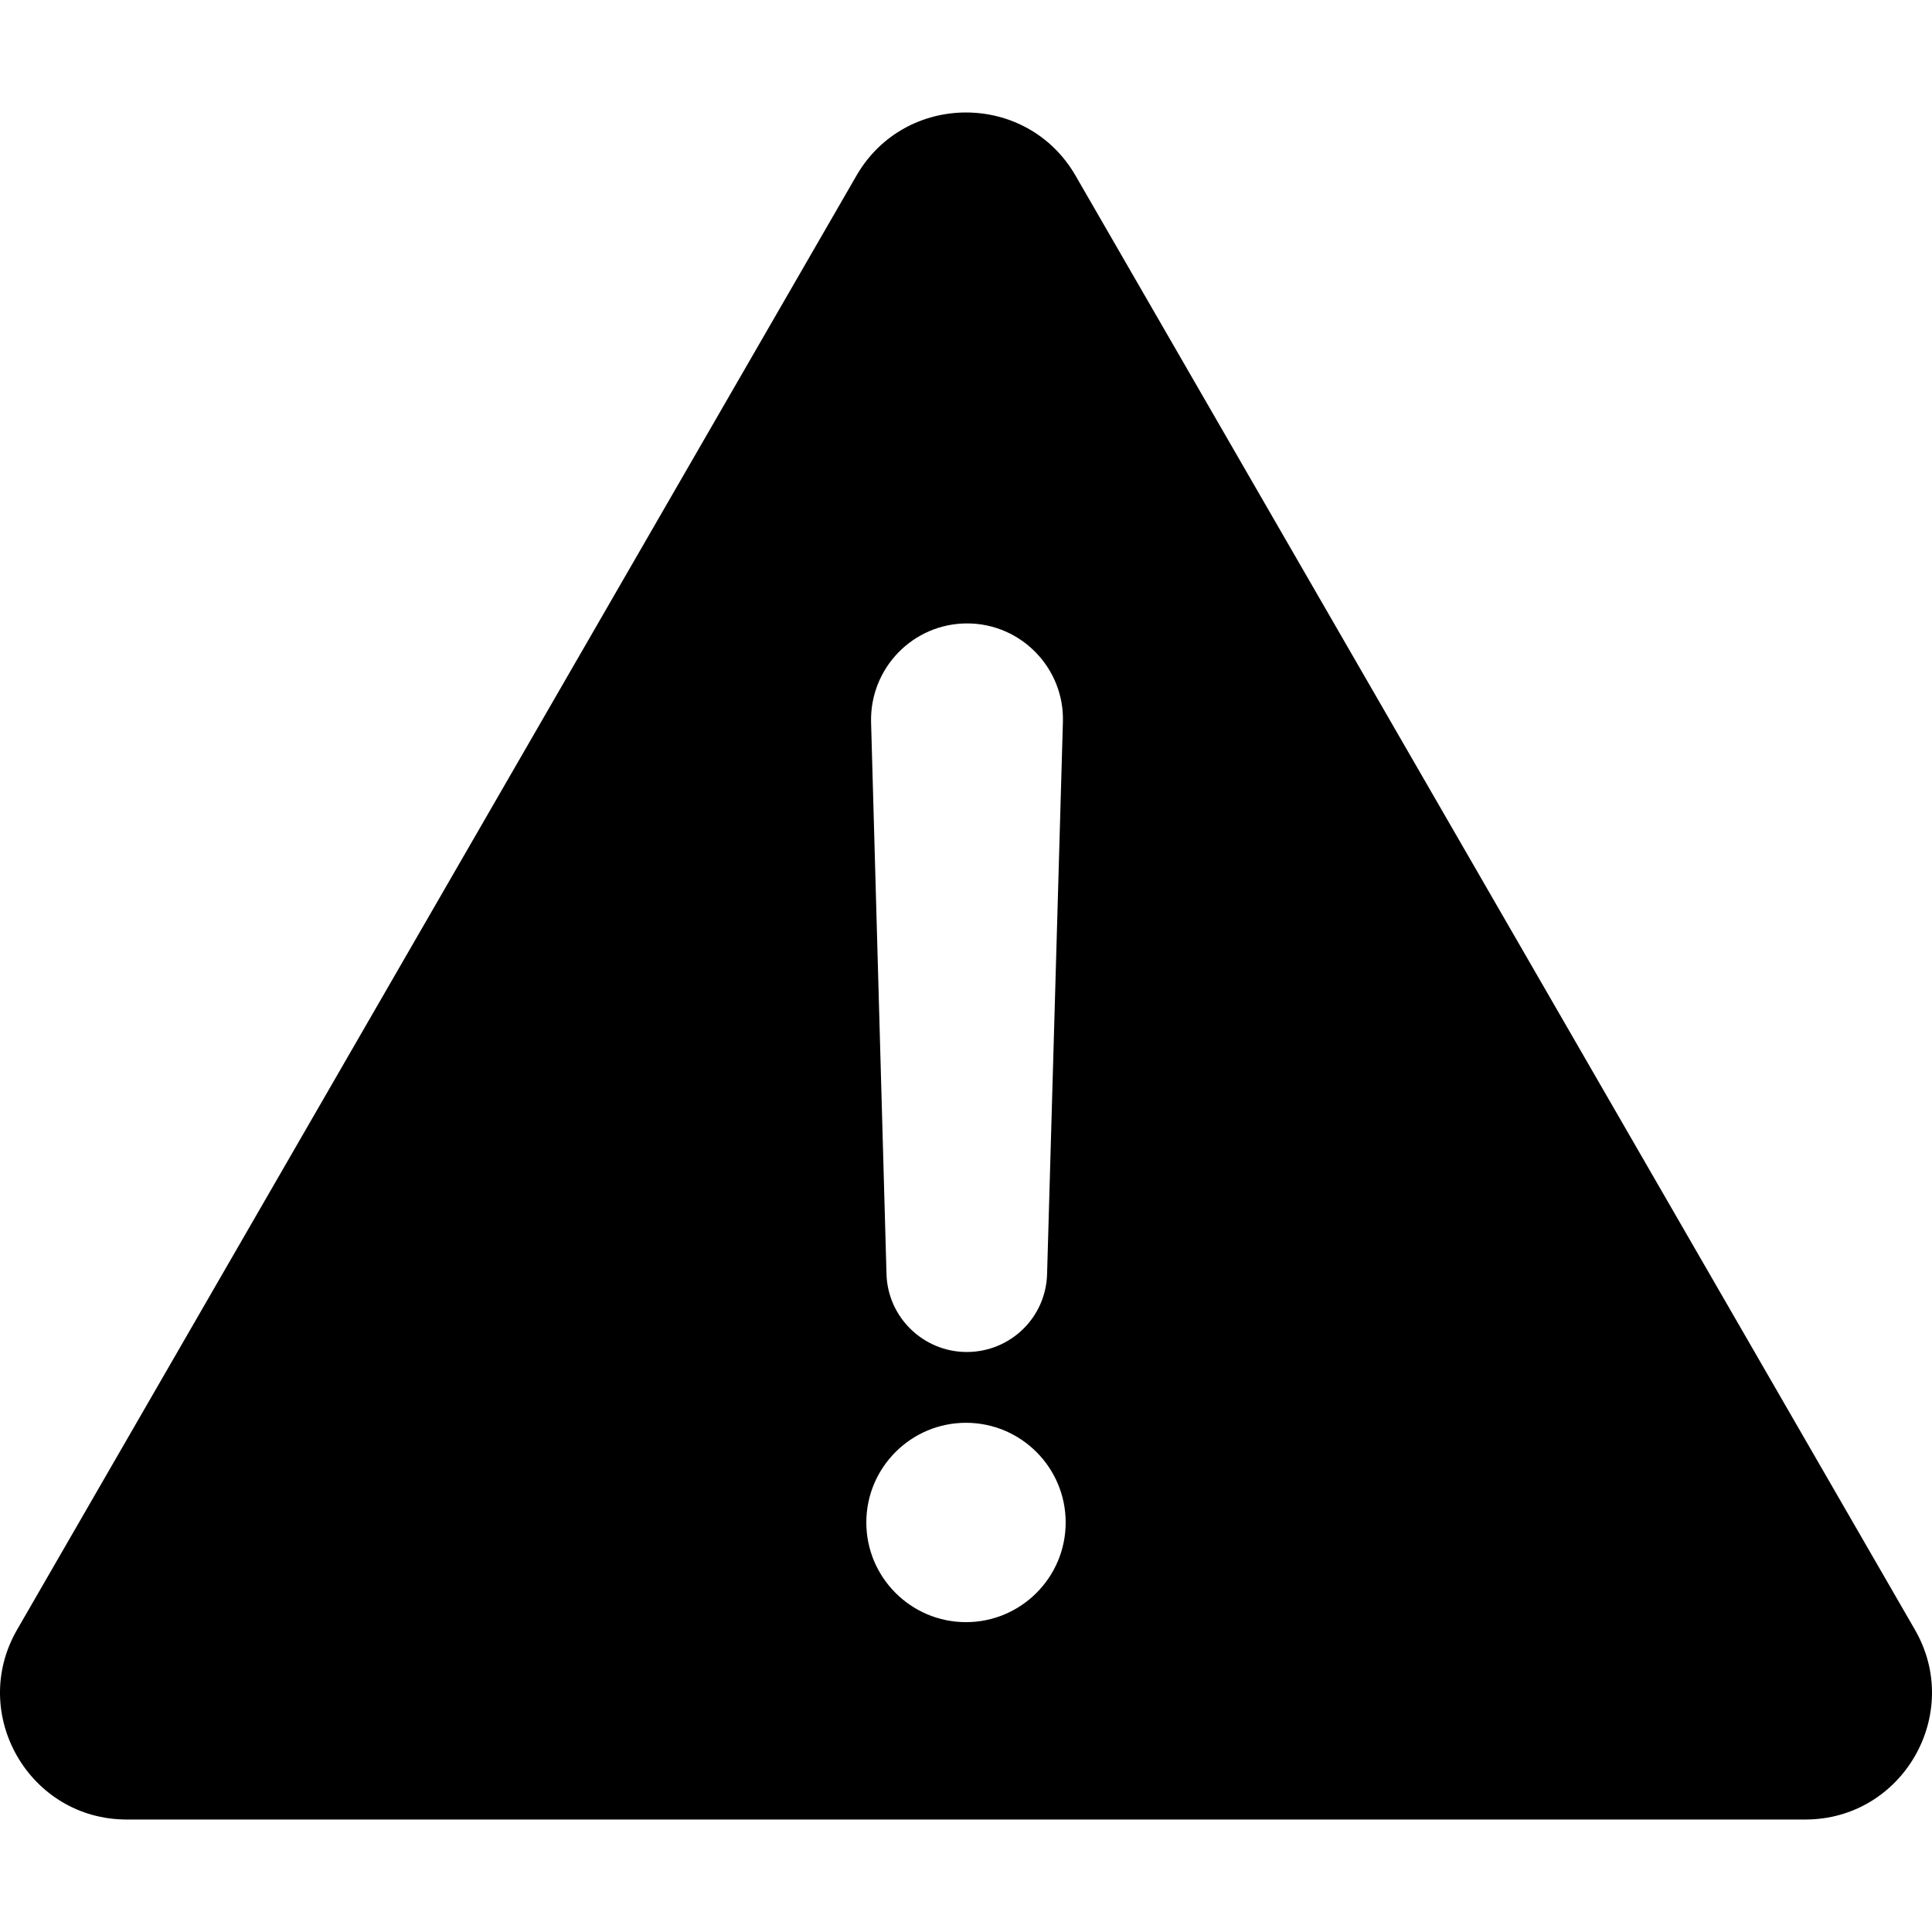
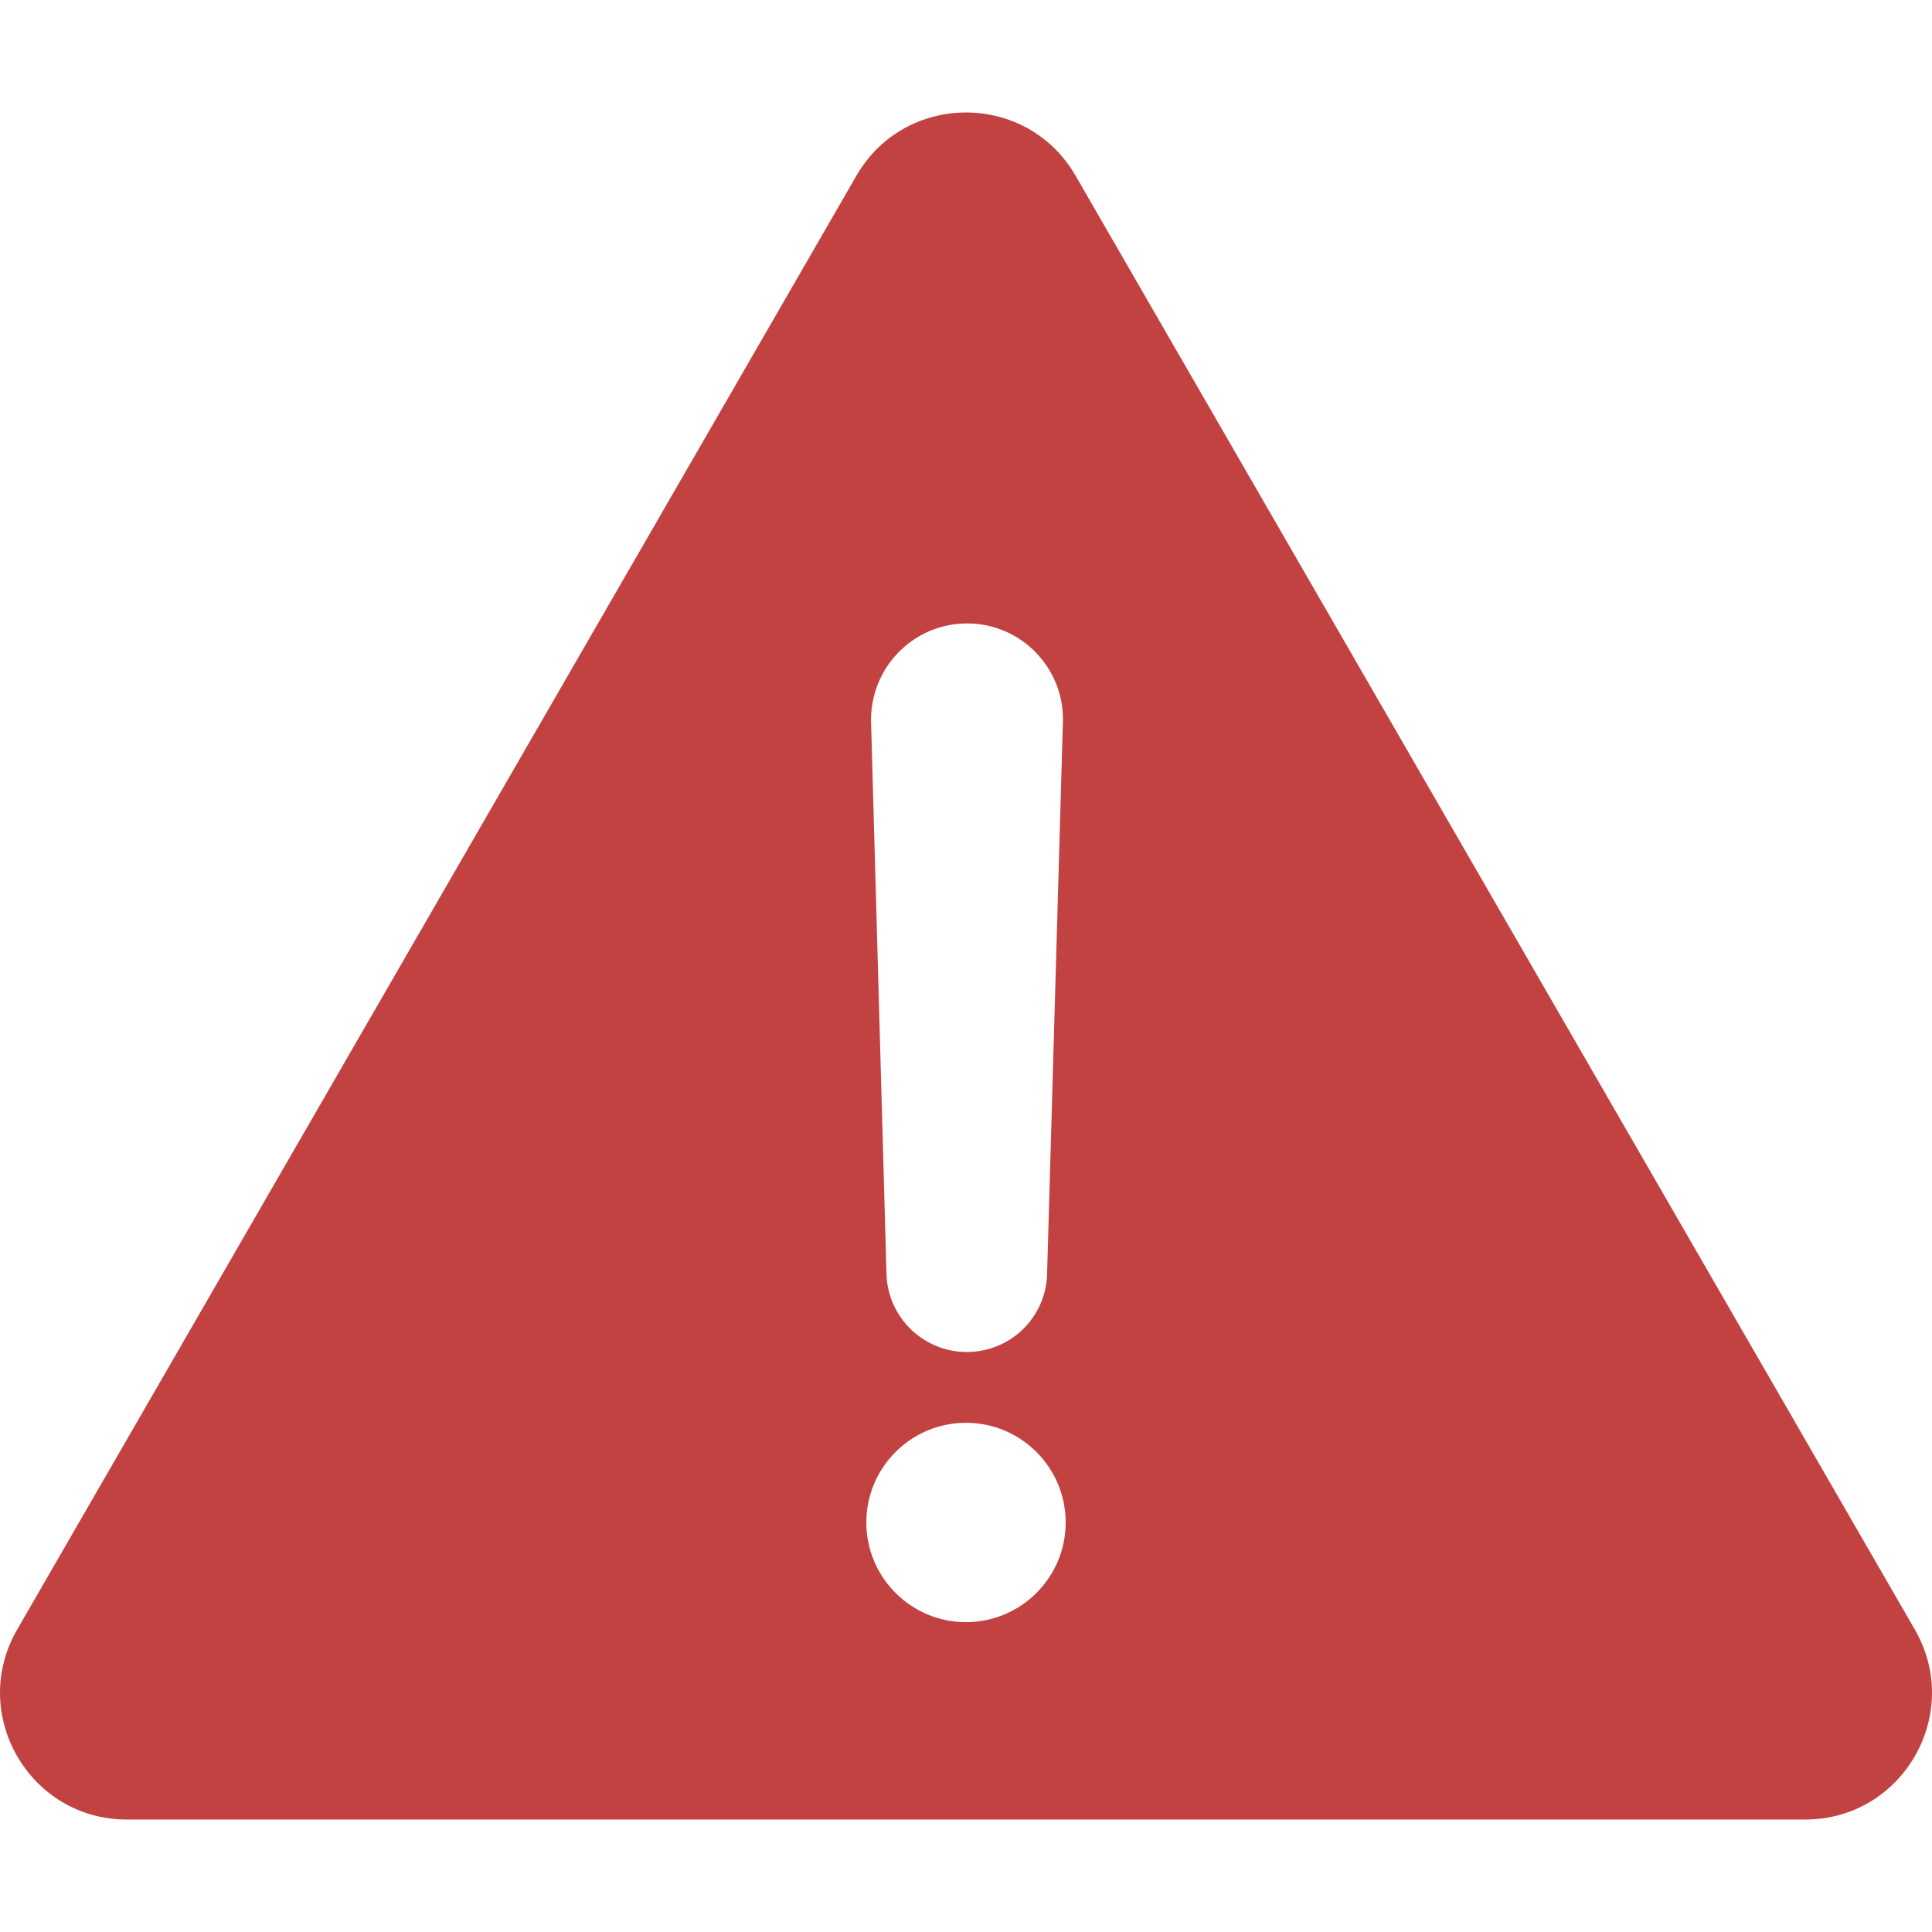
<svg xmlns="http://www.w3.org/2000/svg" version="1.1" id="Capa_1" x="0px" y="0px" viewBox="0 0 488.451 488.451" style="enable-background:new 0 0 488.451 488.451;" xml:space="preserve">
  <g>
-     <path d="M484.125,412.013l-212.2-367.6c-12.3-21.3-43.1-21.3-55.4,0l-212.2,367.6c-12.3,21.3,3.1,48,27.7,48h424.4   C481.025,460.013,496.425,433.313,484.125,412.013z M244.525,157.613c13.6,0,24.6,11.3,24.2,24.9l-4,139.6   c-0.3,11-9.3,19.7-20.3,19.7s-20-8.8-20.3-19.7l-3.9-139.6C219.925,168.913,230.825,157.613,244.525,157.613z M244.225,410.113   c-13.9,0-25.2-11.3-25.2-25.2c0-13.9,11.3-25.2,25.2-25.2s25.2,11.3,25.2,25.2S258.125,410.113,244.225,410.113z" />
+     <path fill="#c24242" d="M484.125,412.013l-212.2-367.6c-12.3-21.3-43.1-21.3-55.4,0l-212.2,367.6c-12.3,21.3,3.1,48,27.7,48h424.4   C481.025,460.013,496.425,433.313,484.125,412.013z M244.525,157.613c13.6,0,24.6,11.3,24.2,24.9l-4,139.6   c-0.3,11-9.3,19.7-20.3,19.7s-20-8.8-20.3-19.7l-3.9-139.6C219.925,168.913,230.825,157.613,244.525,157.613z M244.225,410.113   c-13.9,0-25.2-11.3-25.2-25.2c0-13.9,11.3-25.2,25.2-25.2s25.2,11.3,25.2,25.2S258.125,410.113,244.225,410.113z" />
  </g>
  <g>
</g>
  <g>
</g>
  <g>
</g>
  <g>
</g>
  <g>
</g>
  <g>
</g>
  <g>
</g>
  <g>
</g>
  <g>
</g>
  <g>
</g>
  <g>
</g>
  <g>
</g>
  <g>
</g>
  <g>
</g>
  <g>
</g>
</svg>
